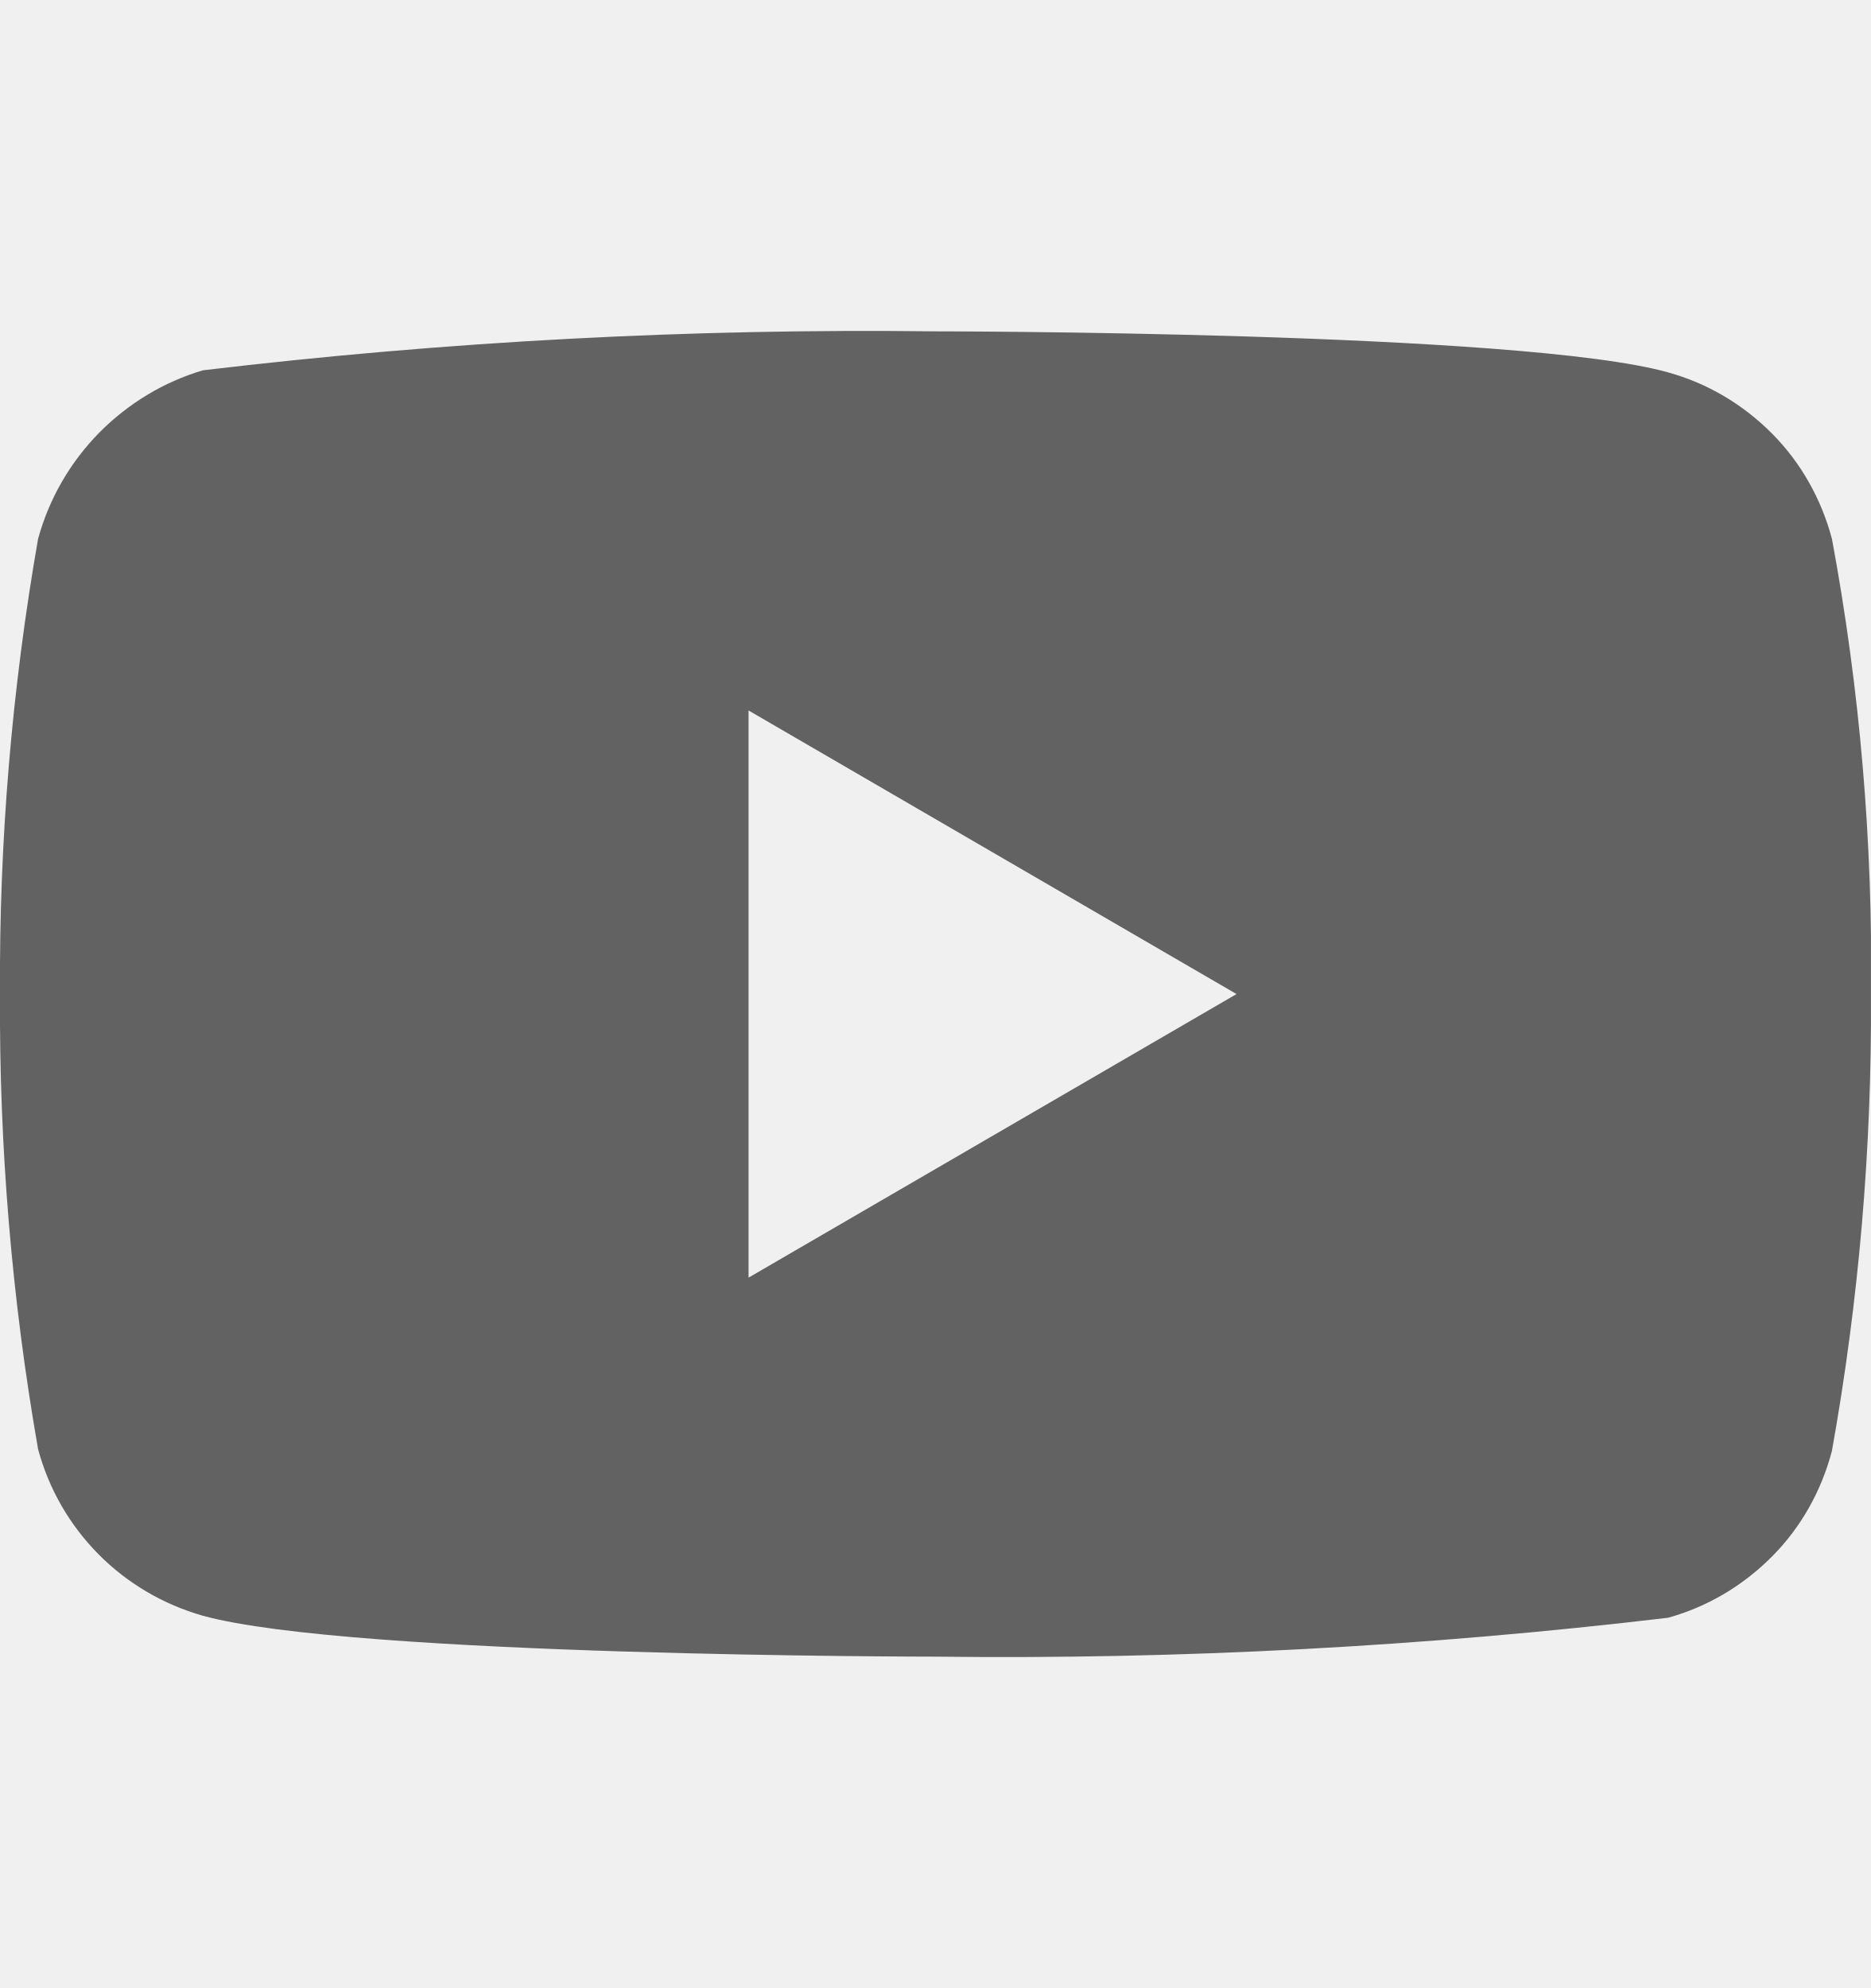
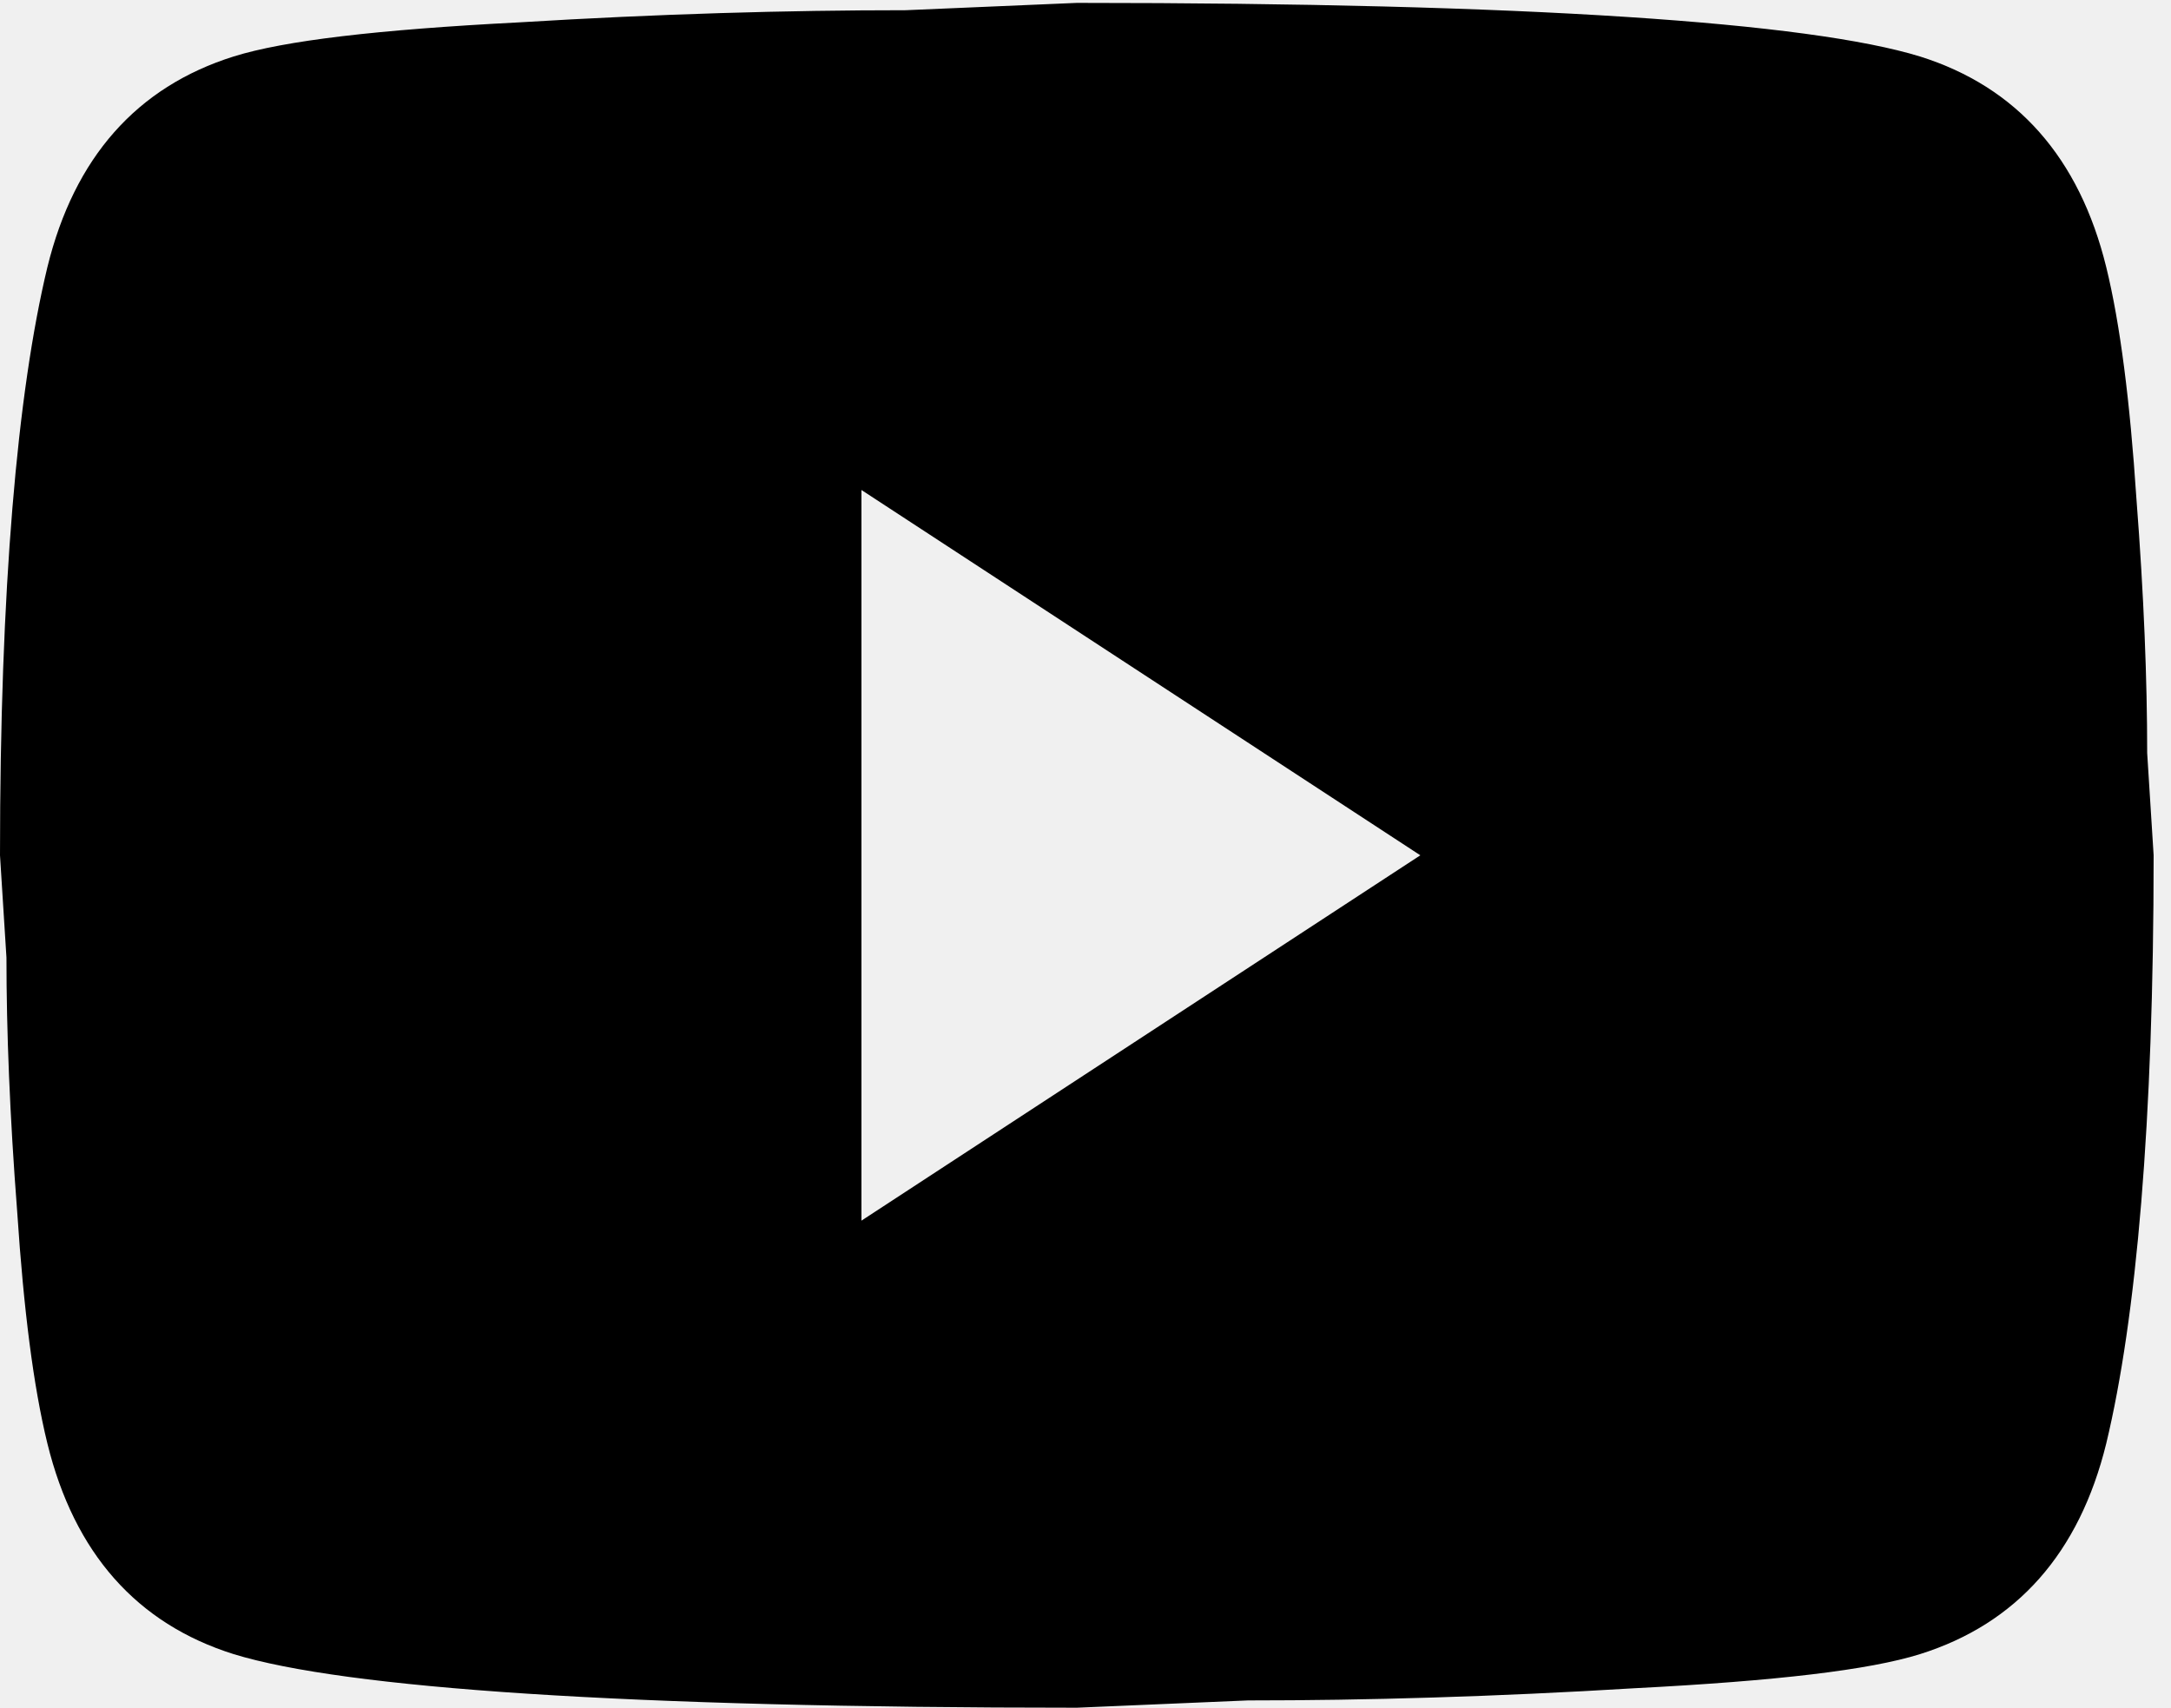
- <svg xmlns="http://www.w3.org/2000/svg" width="32" height="34" viewBox="0 0 32 34" fill="none">
-   <g clip-path="url(#clip0_178_433)">
-     <path d="M31.333 9.218C31.152 8.532 30.799 7.91 30.312 7.419C29.811 6.913 29.197 6.552 28.528 6.368C26.024 5.667 15.992 5.667 15.992 5.667C11.81 5.616 7.628 5.838 3.472 6.333C2.803 6.53 2.19 6.9 1.688 7.409C1.195 7.914 0.837 8.535 0.651 9.217C0.202 11.784 -0.016 14.39 -0 17C-0.016 19.608 0.201 22.213 0.651 24.783C0.833 25.462 1.189 26.081 1.684 26.581C2.179 27.081 2.795 27.442 3.472 27.634C6.009 28.333 15.992 28.333 15.992 28.333C20.179 28.384 24.366 28.162 28.528 27.668C29.197 27.484 29.811 27.122 30.312 26.616C30.799 26.126 31.151 25.504 31.332 24.817C31.792 22.252 32.016 19.644 32 17.033C32.035 14.41 31.811 11.79 31.333 9.217V9.218ZM12.803 21.851V12.151L21.149 17.001L12.803 21.851Z" fill="black" fill-opacity="0.59" />
-   </g>
-   <defs>
-     <clipPath id="clip0_178_433">
-       <rect width="32" height="34" fill="white" />
-     </clipPath>
-   </defs>
+ <svg xmlns="http://www.w3.org/2000/svg" width="75" height="59" viewBox="0 0 75 59" fill="none">
+   <path d="M29.76 42.172L49.067 29.55L29.76 16.929V42.172ZM72.763 9.23C73.247 11.207 73.582 13.857 73.805 17.223C74.065 20.589 74.177 23.492 74.177 26.016L74.4 29.55C74.4 38.764 73.805 45.537 72.763 49.871C71.833 53.657 69.676 56.097 66.328 57.149C64.579 57.696 61.38 58.075 56.47 58.327C51.634 58.621 47.207 58.748 43.115 58.748L37.2 59C21.613 59 11.904 58.327 8.072 57.149C4.724 56.097 2.567 53.657 1.637 49.871C1.153 47.893 0.818 45.243 0.595 41.877C0.335 38.511 0.223 35.608 0.223 33.084L0 29.55C0 20.337 0.595 13.563 1.637 9.23C2.567 5.443 4.724 3.003 8.072 1.951C9.821 1.404 13.02 1.026 17.93 0.773C22.766 0.479 27.193 0.353 31.285 0.353L37.2 0.1C52.787 0.1 62.496 0.773 66.328 1.951C69.676 3.003 71.833 5.443 72.763 9.23Z" fill="black" />
</svg>
